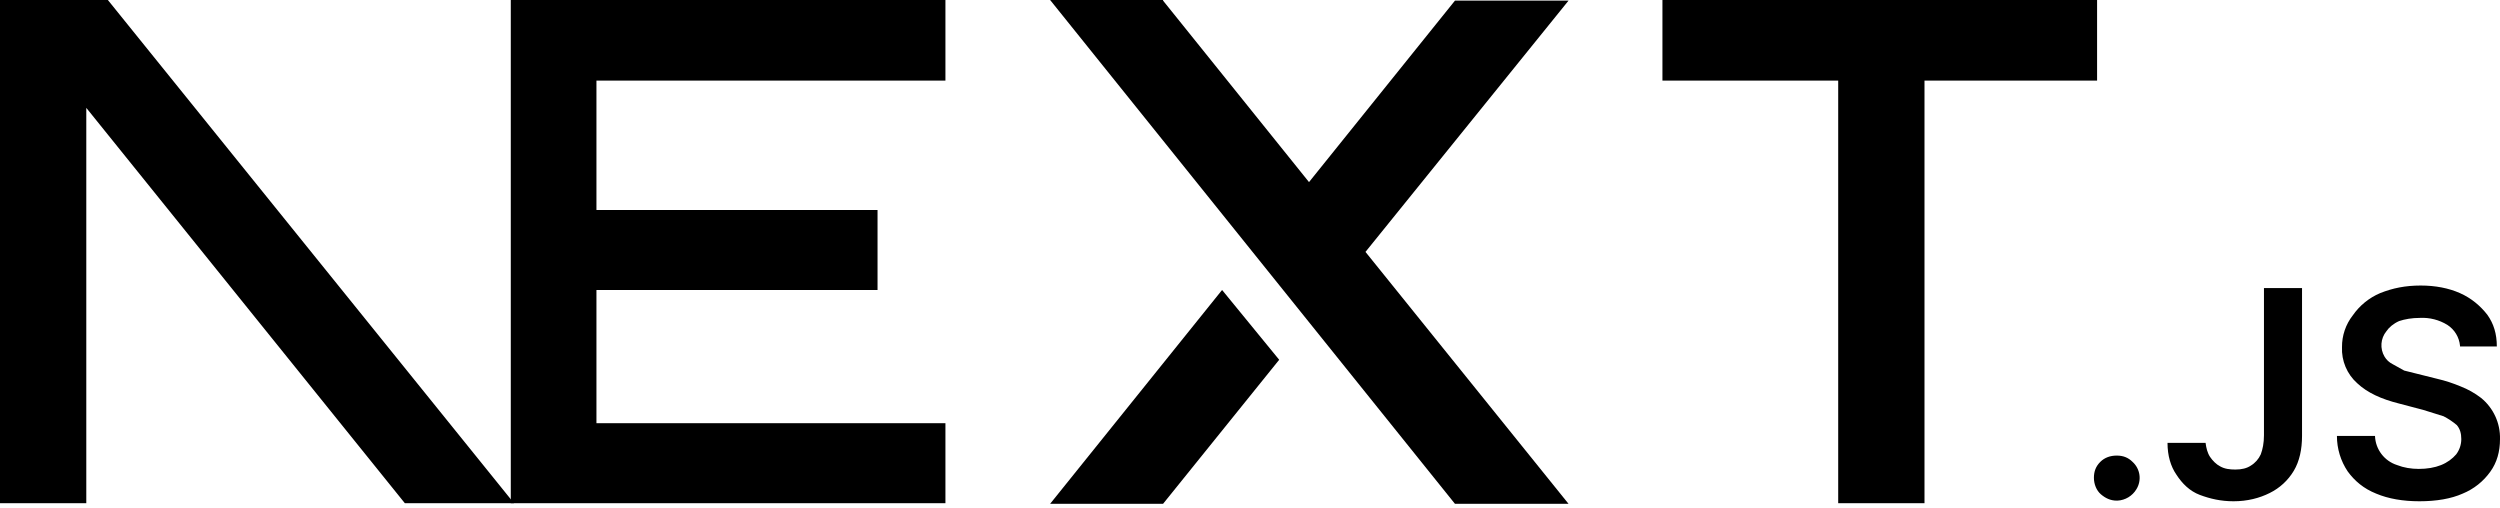
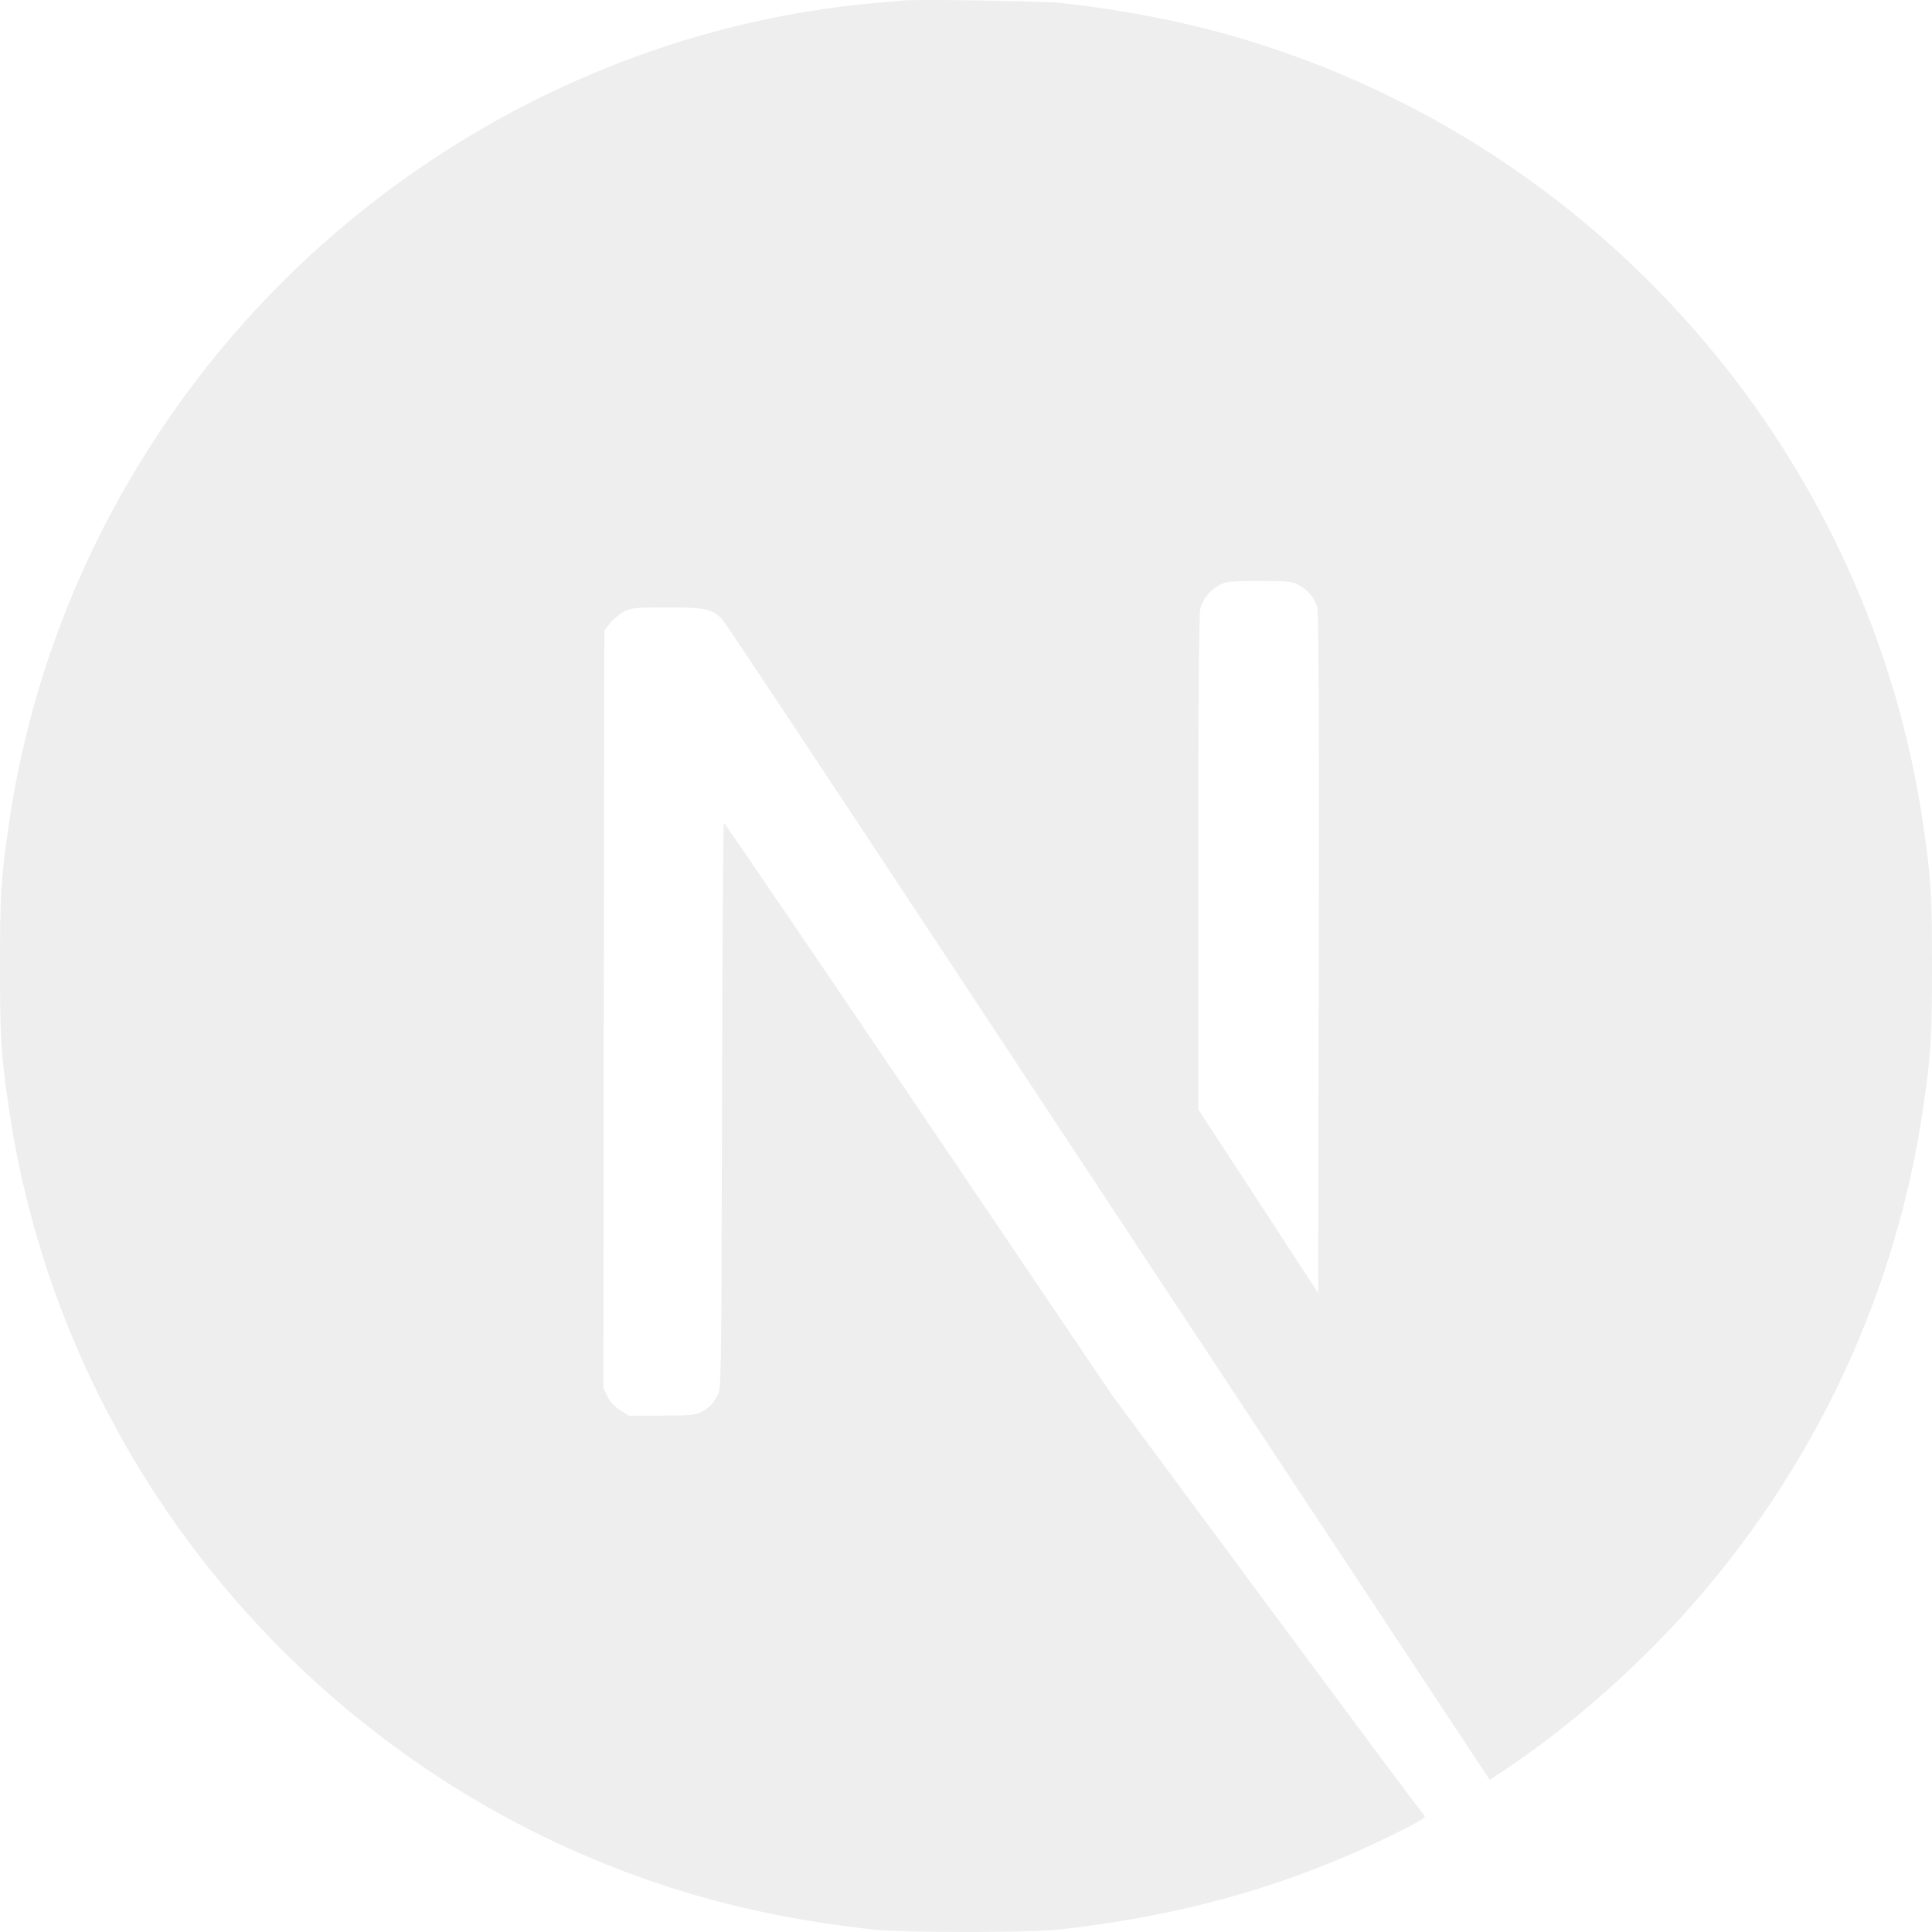
- <svg xmlns="http://www.w3.org/2000/svg" fill="none" viewBox="0 0 394 80">
-   <path fill="#000" d="M262 0h68.5v12.7h-27.2v66.6h-13.6V12.7H262V0ZM149 0v12.7H94v20.4h44.3v12.6H94v21h55v12.6H80.5V0h68.7zm34.3 0h-17.8l63.8 79.4h17.9l-32-39.7 32-39.6h-17.9l-23 28.6-23-28.6zm18.3 56.7-9-11-27.1 33.7h17.8l18.3-22.7z" />
-   <path fill="#000" d="M81 79.3 17 0H0v79.3h13.6V17l50.2 62.3H81Zm252.6-.4c-1 0-1.8-.4-2.5-1s-1.1-1.6-1.1-2.6.3-1.8 1-2.5 1.6-1 2.6-1 1.8.3 2.5 1a3.4 3.4 0 0 1 .6 4.3 3.7 3.7 0 0 1-3 1.8zm23.2-33.5h6v23.3c0 2.1-.4 4-1.3 5.5a9.1 9.1 0 0 1-3.8 3.5c-1.6.8-3.5 1.3-5.7 1.3-2 0-3.7-.4-5.3-1s-2.8-1.8-3.7-3.2c-.9-1.3-1.4-3-1.4-5h6c.1.8.3 1.6.7 2.2s1 1.2 1.6 1.5c.7.4 1.5.5 2.4.5 1 0 1.8-.2 2.4-.6a4 4 0 0 0 1.6-1.8c.3-.8.5-1.8.5-3V45.5zm30.9 9.1a4.4 4.4 0 0 0-2-3.3 7.5 7.5 0 0 0-4.3-1.1c-1.3 0-2.4.2-3.3.5-.9.4-1.6 1-2 1.6a3.5 3.5 0 0 0-.3 4c.3.5.7.9 1.3 1.2l1.8 1 2 .5 3.2.8c1.3.3 2.5.7 3.7 1.2a13 13 0 0 1 3.2 1.8 8.1 8.1 0 0 1 3 6.5c0 2-.5 3.7-1.5 5.1a10 10 0 0 1-4.4 3.5c-1.8.8-4.1 1.2-6.8 1.2-2.6 0-4.9-.4-6.8-1.2-2-.8-3.4-2-4.5-3.5a10 10 0 0 1-1.7-5.6h6a5 5 0 0 0 3.5 4.6c1 .4 2.2.6 3.4.6 1.3 0 2.5-.2 3.5-.6 1-.4 1.8-1 2.4-1.7a4 4 0 0 0 .8-2.4c0-.9-.2-1.6-.7-2.2a11 11 0 0 0-2.1-1.4l-3.2-1-3.8-1c-2.8-.7-5-1.7-6.6-3.2a7.2 7.2 0 0 1-2.4-5.7 8 8 0 0 1 1.7-5 10 10 0 0 1 4.3-3.5c2-.8 4-1.2 6.4-1.2 2.3 0 4.4.4 6.2 1.2 1.8.8 3.2 2 4.3 3.4 1 1.4 1.5 3 1.5 5h-5.8z" />
+ <svg xmlns="http://www.w3.org/2000/svg" viewBox="0 0 256 256" version="1.1" preserveAspectRatio="xMidYMid" fill="#000000">
+   <g id="SVGRepo_bgCarrier" stroke-width="0" />
+   <g id="SVGRepo_tracerCarrier" stroke-linecap="round" stroke-linejoin="round" />
+   <g id="SVGRepo_iconCarrier">
+     <g>
+       <path d="M119.617,0.069 C119.066,0.119 117.315,0.294 115.738,0.419 C79.378,3.697 45.319,23.313 23.748,53.463 C11.736,70.227 4.054,89.243 1.151,109.385 C0.125,116.415 0,118.492 0,128.025 C0,137.558 0.125,139.635 1.151,146.666 C8.108,194.73 42.316,235.114 88.712,250.076 C97.02,252.754 105.778,254.58 115.738,255.681 C119.617,256.106 136.383,256.106 140.262,255.681 C157.454,253.779 172.018,249.526 186.382,242.195 C188.584,241.069 189.01,240.769 188.709,240.518 C188.509,240.368 179.125,227.783 167.864,212.57 L147.394,184.922 L121.744,146.966 C107.63,126.098 96.019,109.034 95.919,109.034 C95.819,109.009 95.718,125.873 95.668,146.465 C95.593,182.52 95.568,183.971 95.118,184.822 C94.467,186.048 93.967,186.549 92.916,187.099 C92.115,187.499 91.414,187.574 87.636,187.574 L83.306,187.574 L82.155,186.849 C81.404,186.373 80.854,185.748 80.479,185.022 L79.953,183.896 L80.003,133.73 L80.078,83.538 L80.854,82.562 C81.254,82.037 82.105,81.361 82.706,81.036 C83.732,80.536 84.132,80.486 88.461,80.486 C93.566,80.486 94.417,80.686 95.743,82.137 C96.119,82.537 110.007,103.455 126.624,128.651 C143.24,153.846 165.962,188.25 177.123,205.139 L197.393,235.84 L198.419,235.164 C207.503,229.259 217.112,220.852 224.719,212.095 C240.91,193.504 251.345,170.836 254.849,146.666 C255.875,139.635 256,137.558 256,128.025 C256,118.492 255.875,116.415 254.849,109.385 C247.892,61.32 213.684,20.936 167.288,5.974 C159.105,3.322 150.397,1.495 140.637,0.394 C138.235,0.144 121.694,-0.131 119.617,0.069 L119.617,0.069 Z M172.018,77.483 C173.219,78.084 174.195,79.235 174.545,80.436 C174.746,81.086 174.796,94.998 174.746,126.349 L174.671,171.336 L166.738,159.176 L158.78,147.016 L158.78,114.314 C158.78,93.171 158.88,81.286 159.03,80.711 C159.431,79.31 160.307,78.209 161.508,77.558 C162.534,77.033 162.909,76.983 166.838,76.983 C170.542,76.983 171.192,77.033 172.018,77.483 Z" fill="#eeeeee"> </path>
+     </g>
+   </g>
</svg>
